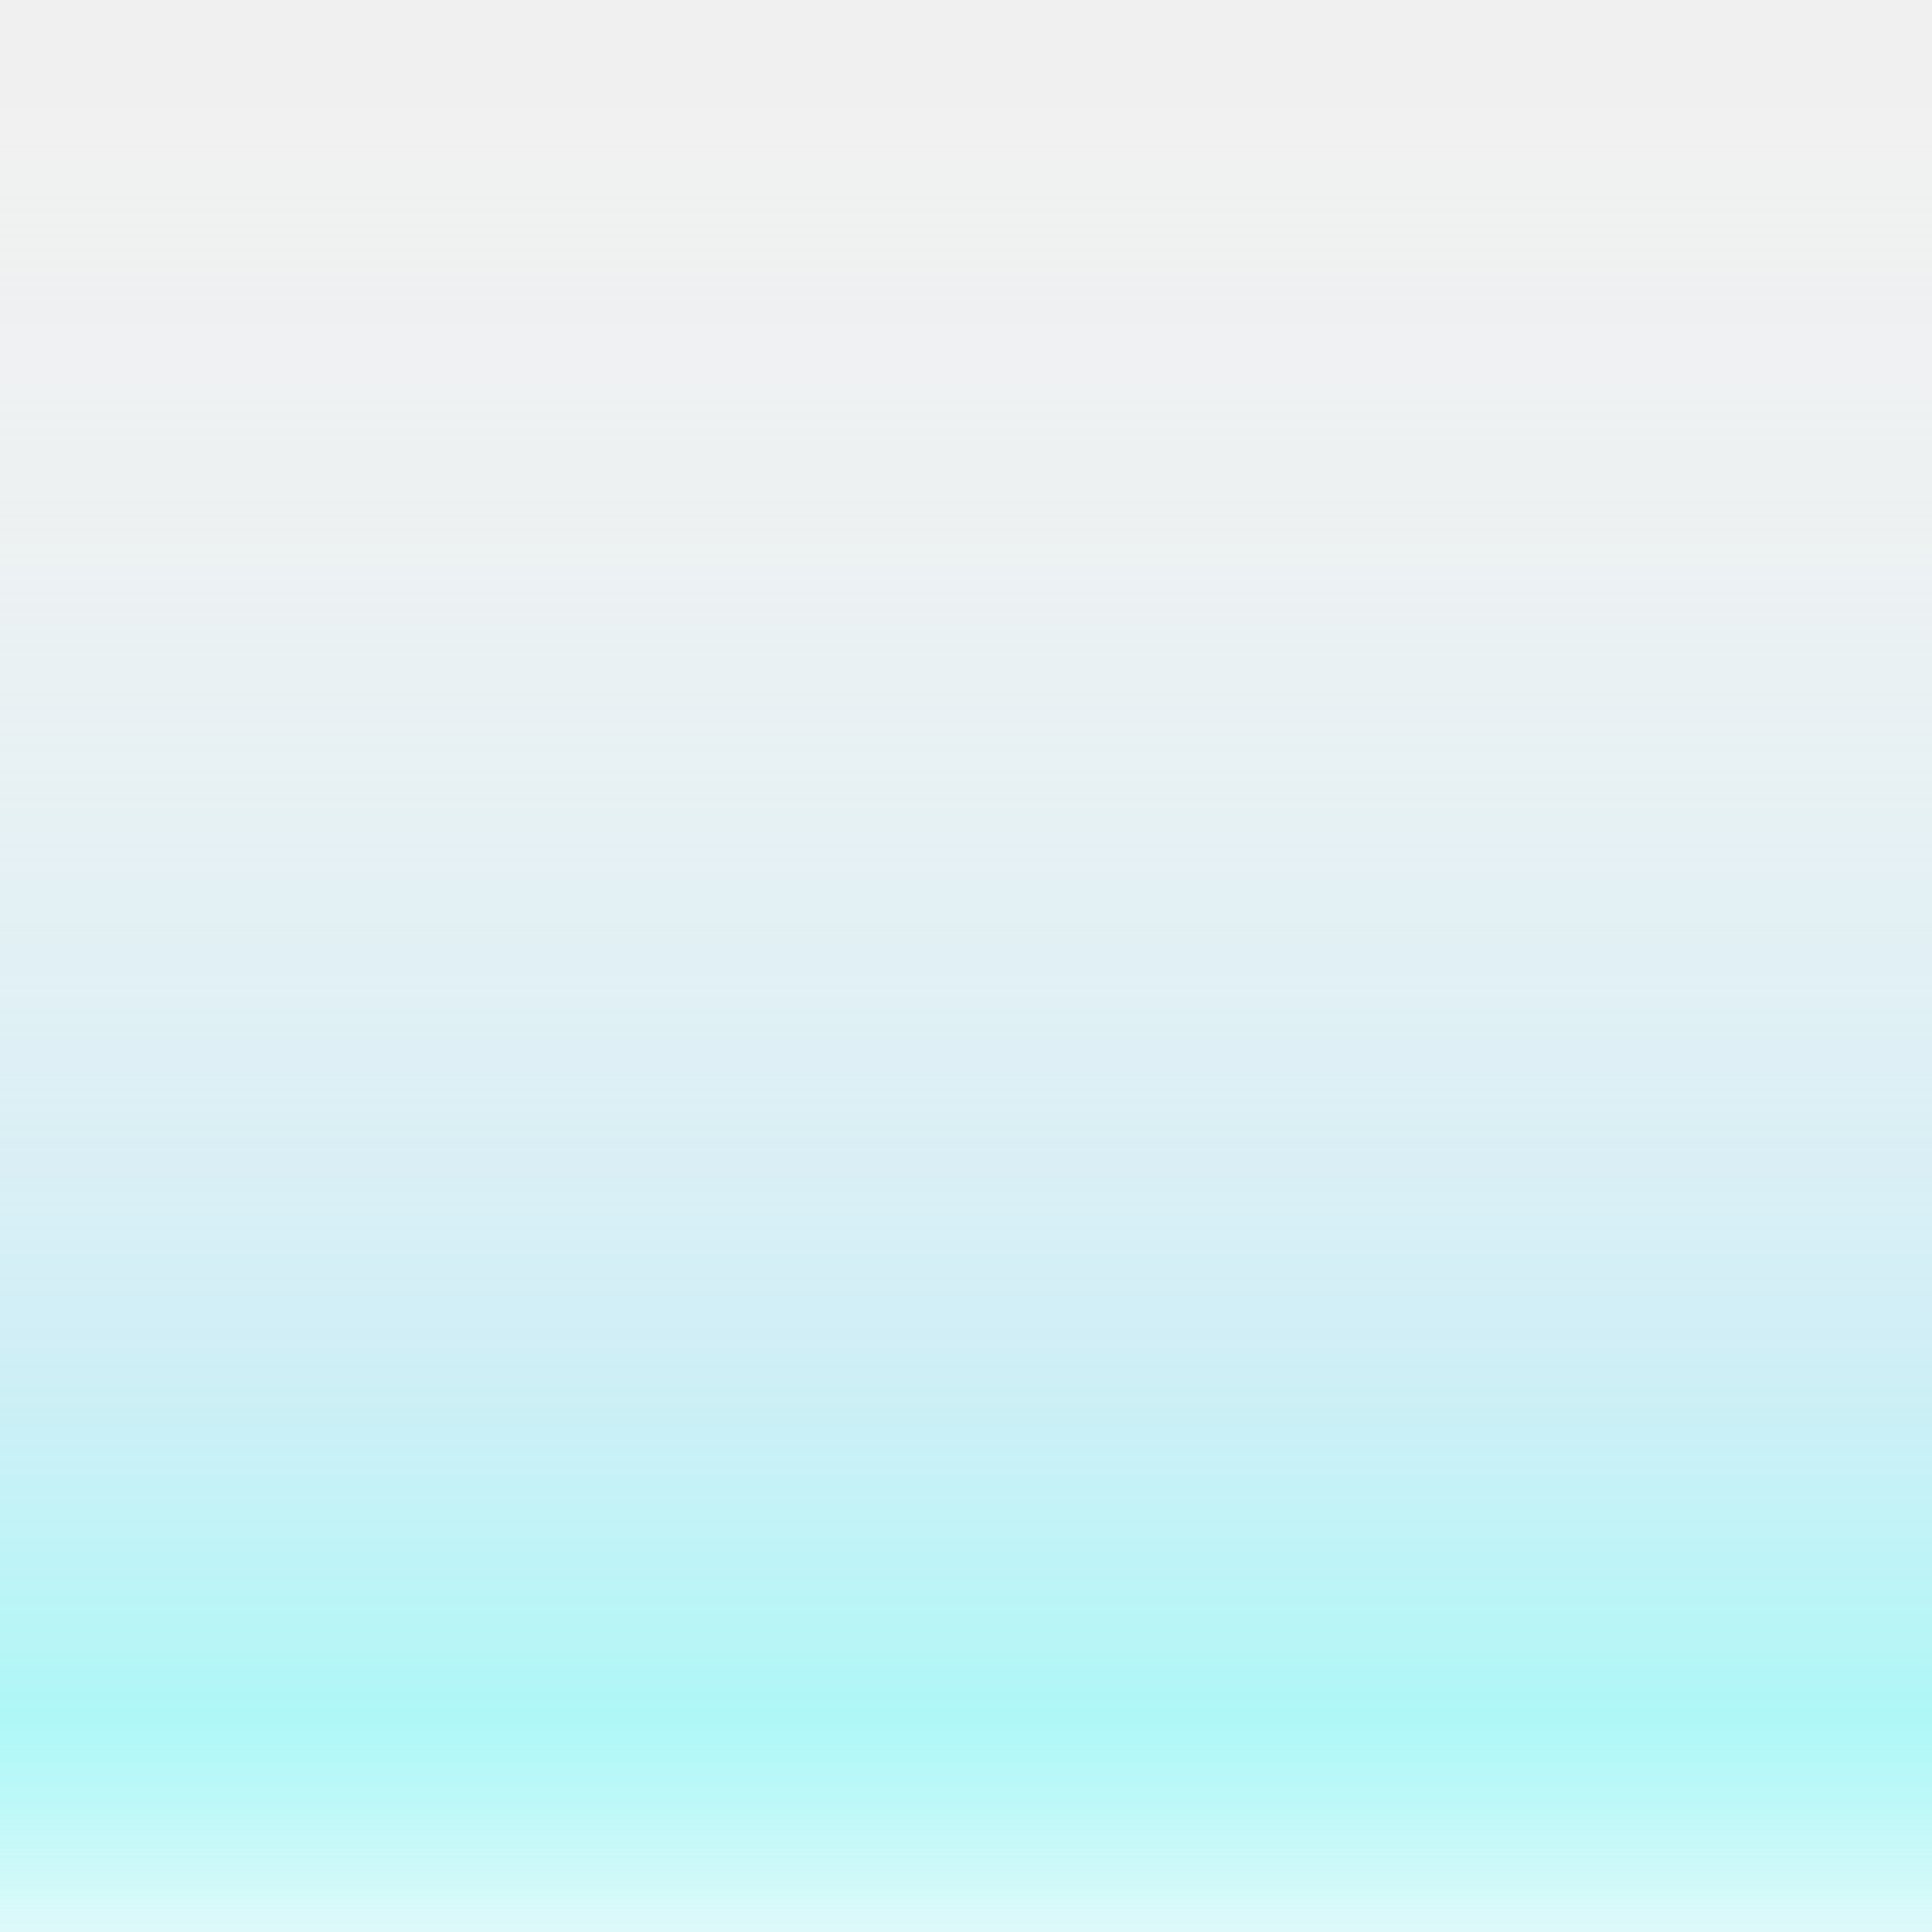
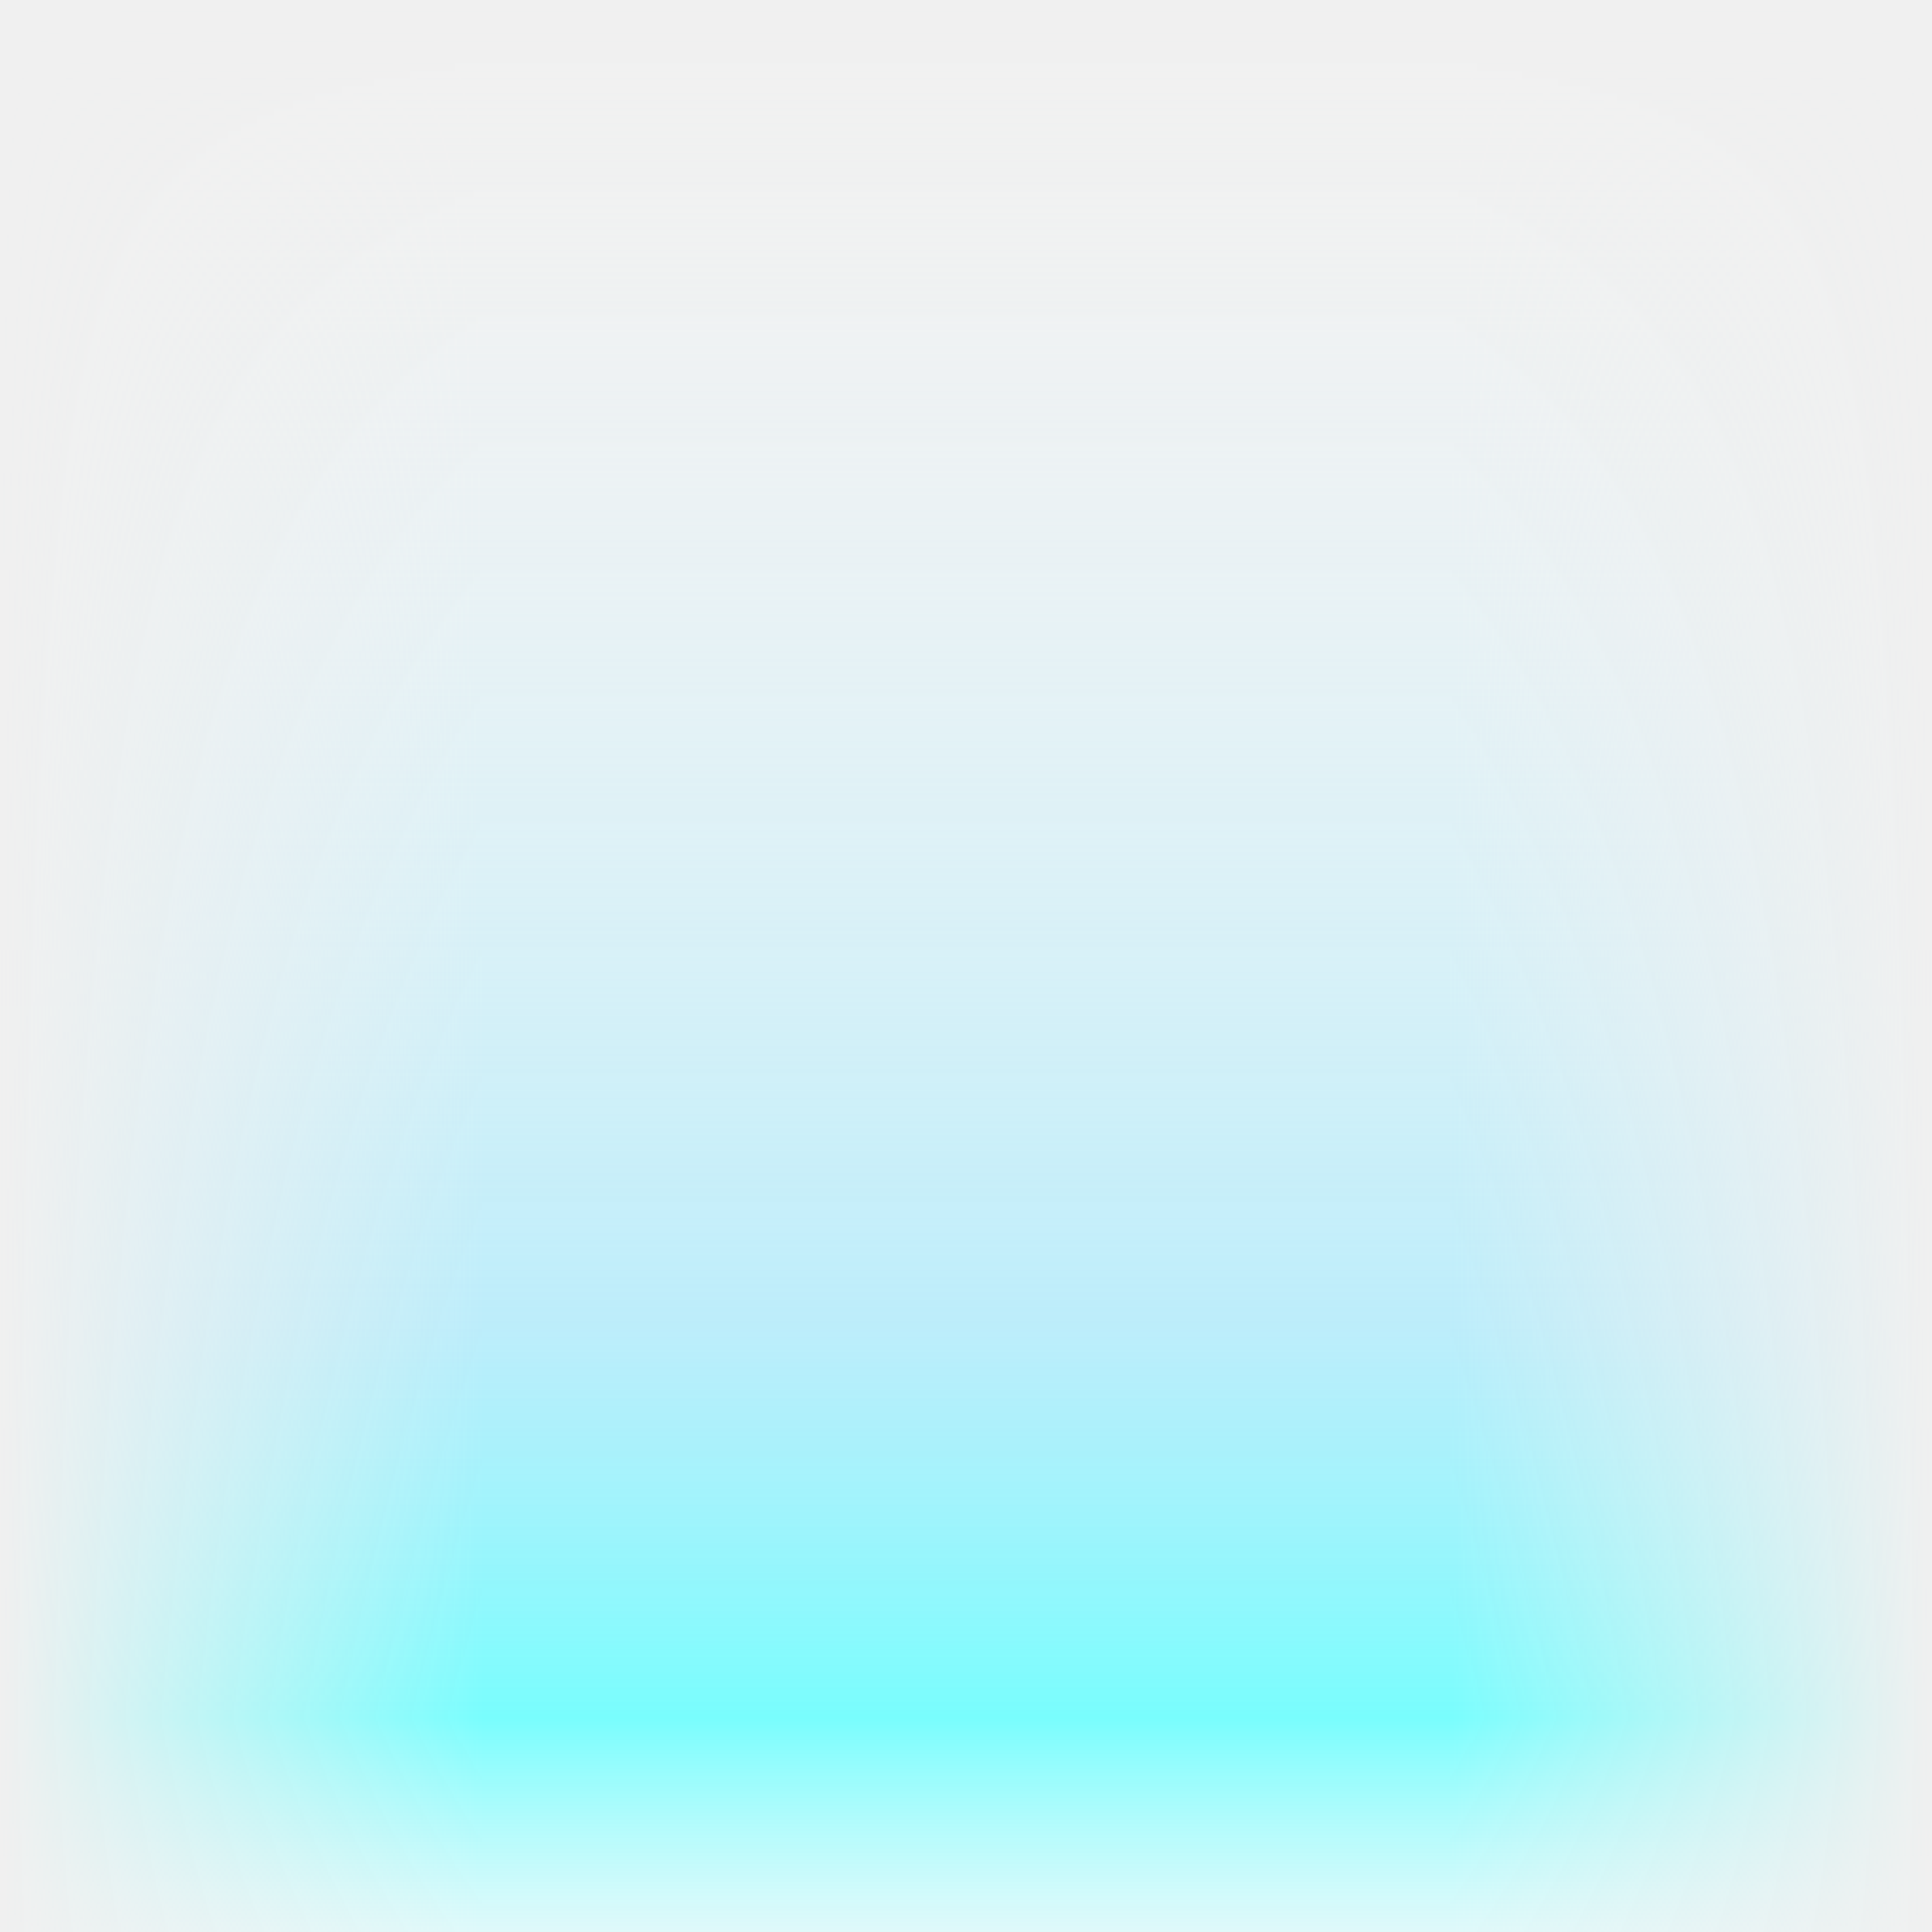
<svg xmlns="http://www.w3.org/2000/svg" width="350" height="350" viewBox="0 0 350 350" fill="none">
  <g clip-path="url(#clip0_444_30)">
-     <rect width="350" height="350" fill="url(#paint0_linear_444_30)" />
+     <mask id="mask0_444_30" style="mask-type:alpha" maskUnits="userSpaceOnUse" x="0" y="0" width="350" height="350">
+       <rect width="350" height="350" fill="url(#paint0_linear_444_30)" />
+     </mask>
+     <g mask="url(#mask0_444_30)">
+       <rect width="350" height="350" fill="url(#paint1_linear_444_30)" />
+     </g>
  </g>
  <defs>
-     <linearGradient id="paint0_linear_444_30" x1="175" y1="0" x2="175" y2="350" gradientUnits="userSpaceOnUse">
+     <linearGradient id="paint0_linear_444_30" x1="350" y1="175" x2="-2.9842e-06" y2="175" gradientUnits="userSpaceOnUse">
+       <stop stop-opacity="0" />
+       <stop offset="0.25" />
+       <stop offset="0.75" />
+       <stop offset="1" stop-opacity="0" />
+     </linearGradient>
+     <linearGradient id="paint1_linear_444_30" x1="175" y1="0" x2="175" y2="350" gradientUnits="userSpaceOnUse">
      <stop stop-color="white" stop-opacity="0" />
-       <stop offset="0.688" stop-color="#A6ECFF" stop-opacity="0.41" />
-       <stop offset="0.889" stop-color="#6CFFFF" stop-opacity="0.49" />
+       <stop offset="0.688" stop-color="#A6ECFF" stop-opacity="0.7" />
+       <stop offset="0.889" stop-color="#6CFFFF" stop-opacity="0.9" />
      <stop offset="1" stop-color="#D7FEFF" stop-opacity="0.67" />
    </linearGradient>
    <clipPath id="clip0_444_30">
      <rect width="350" height="350" fill="white" />
    </clipPath>
  </defs>
</svg>
